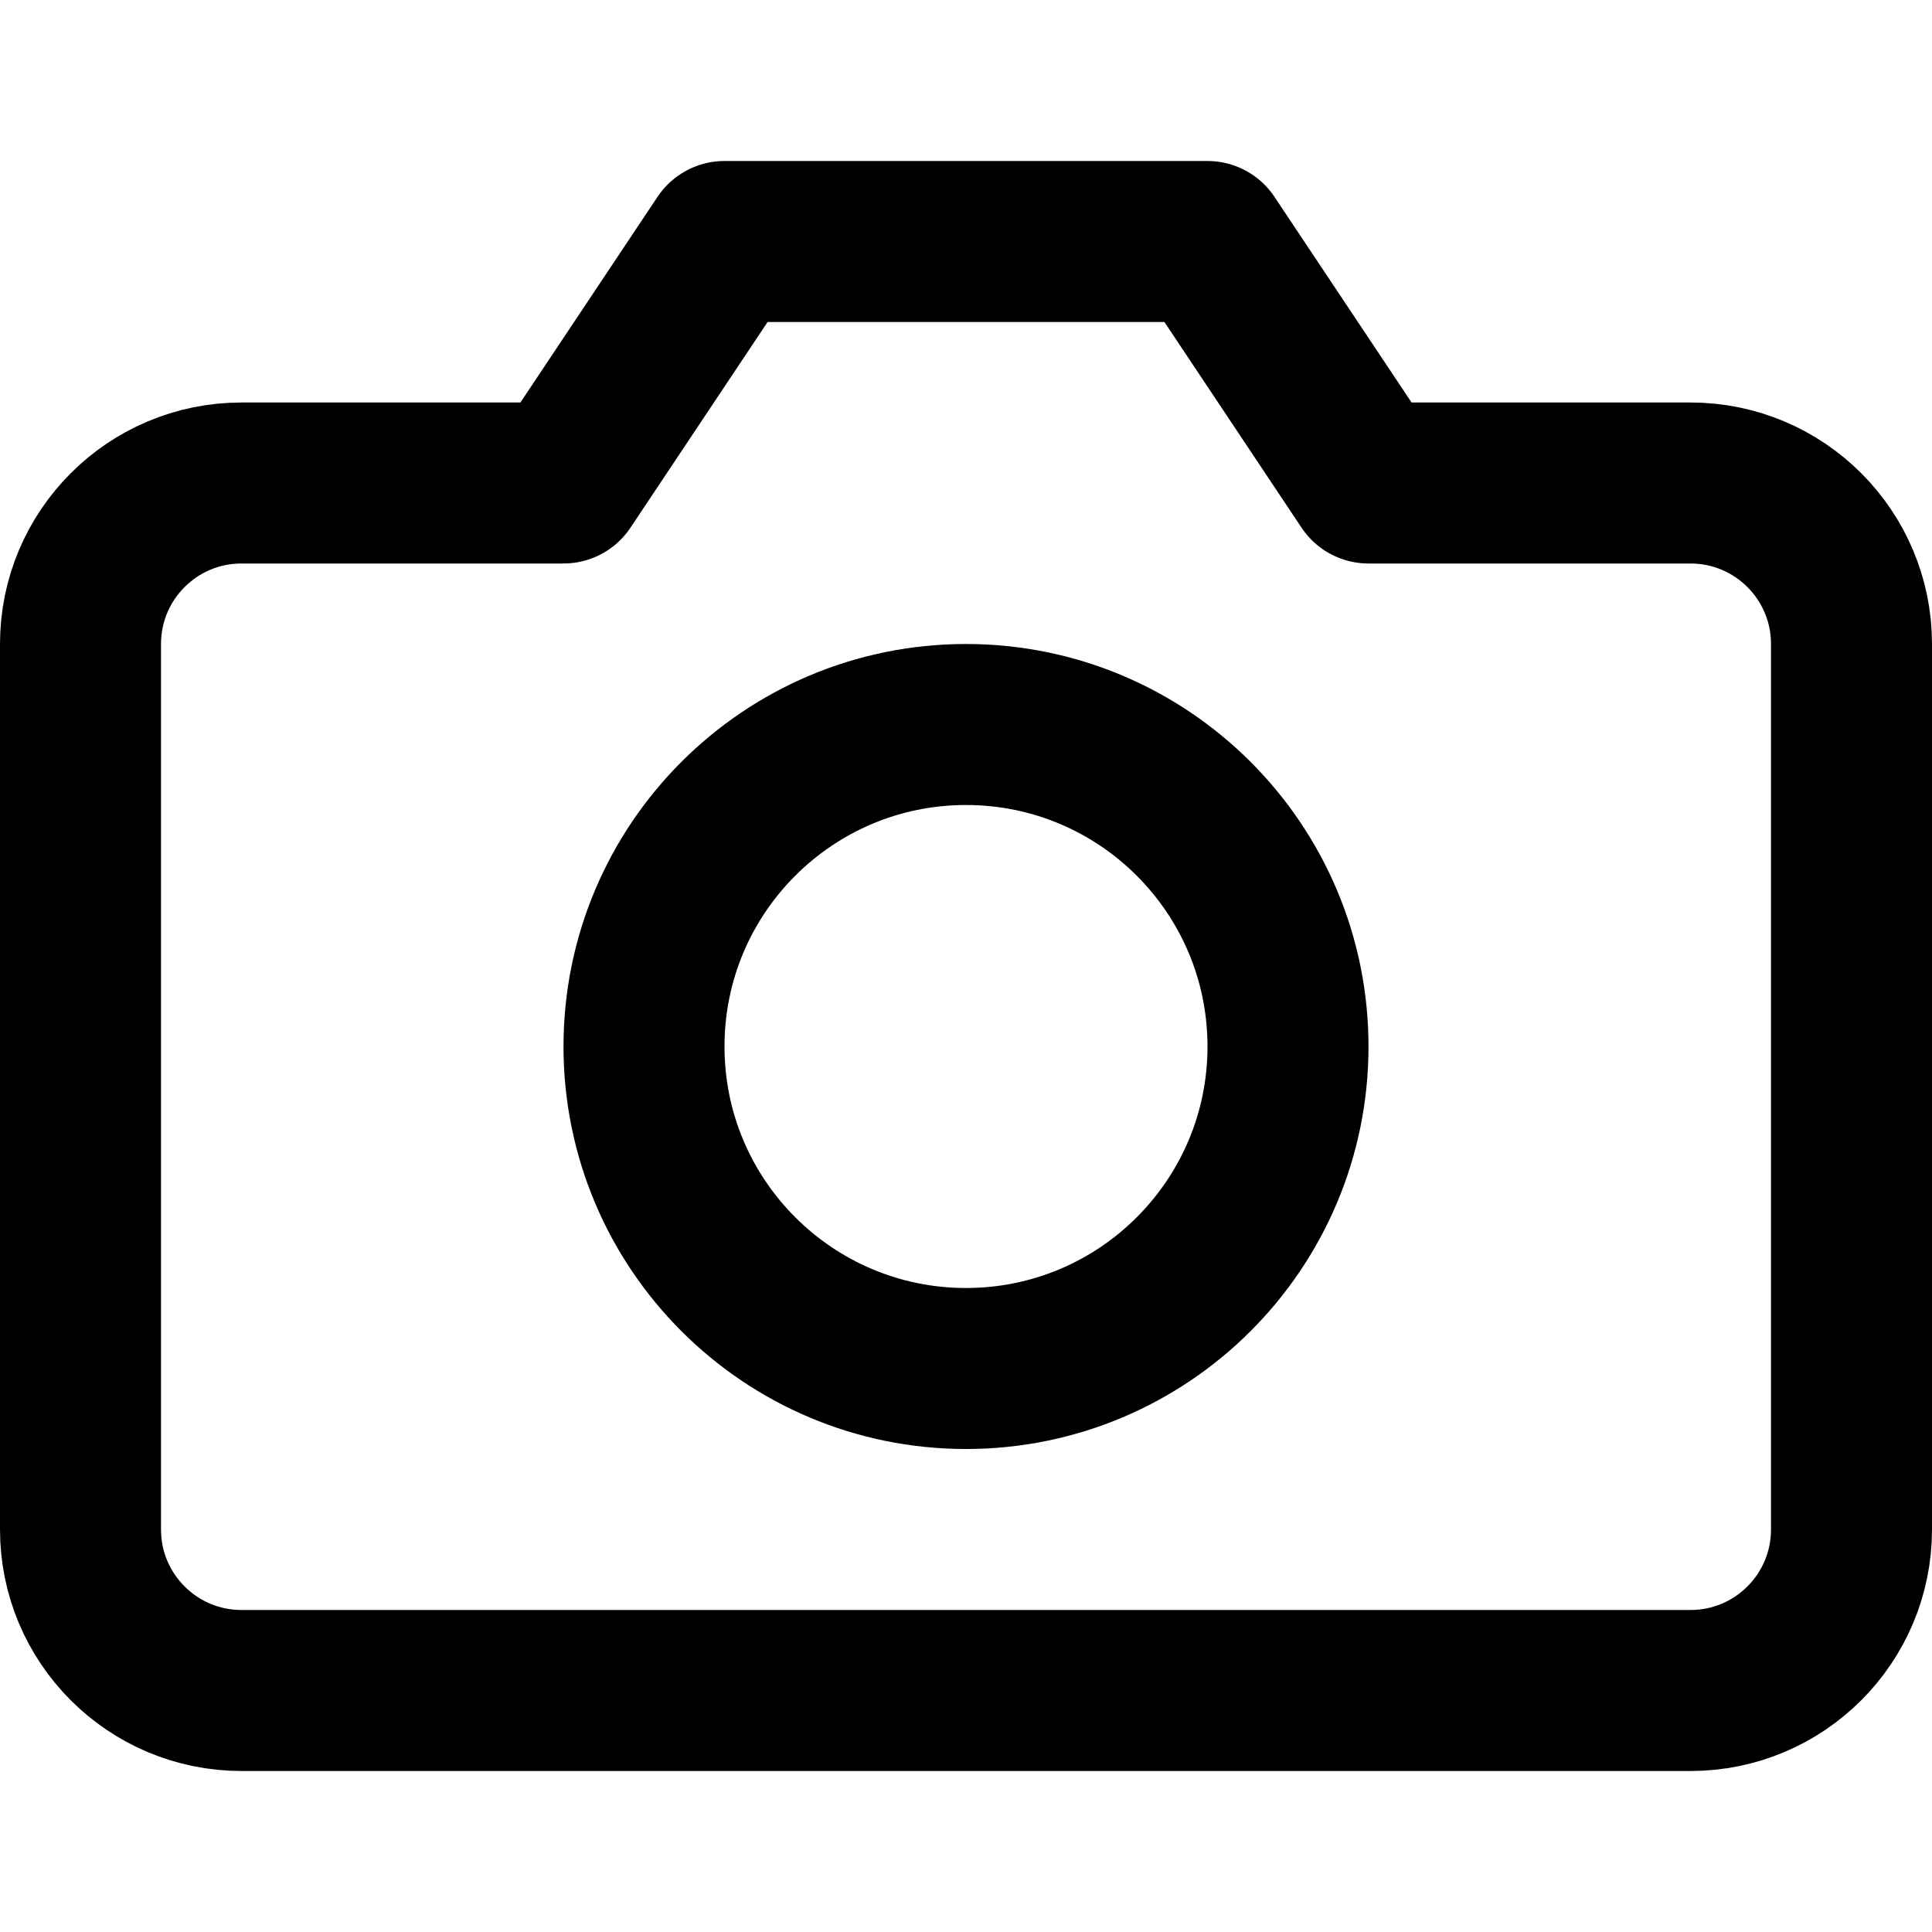
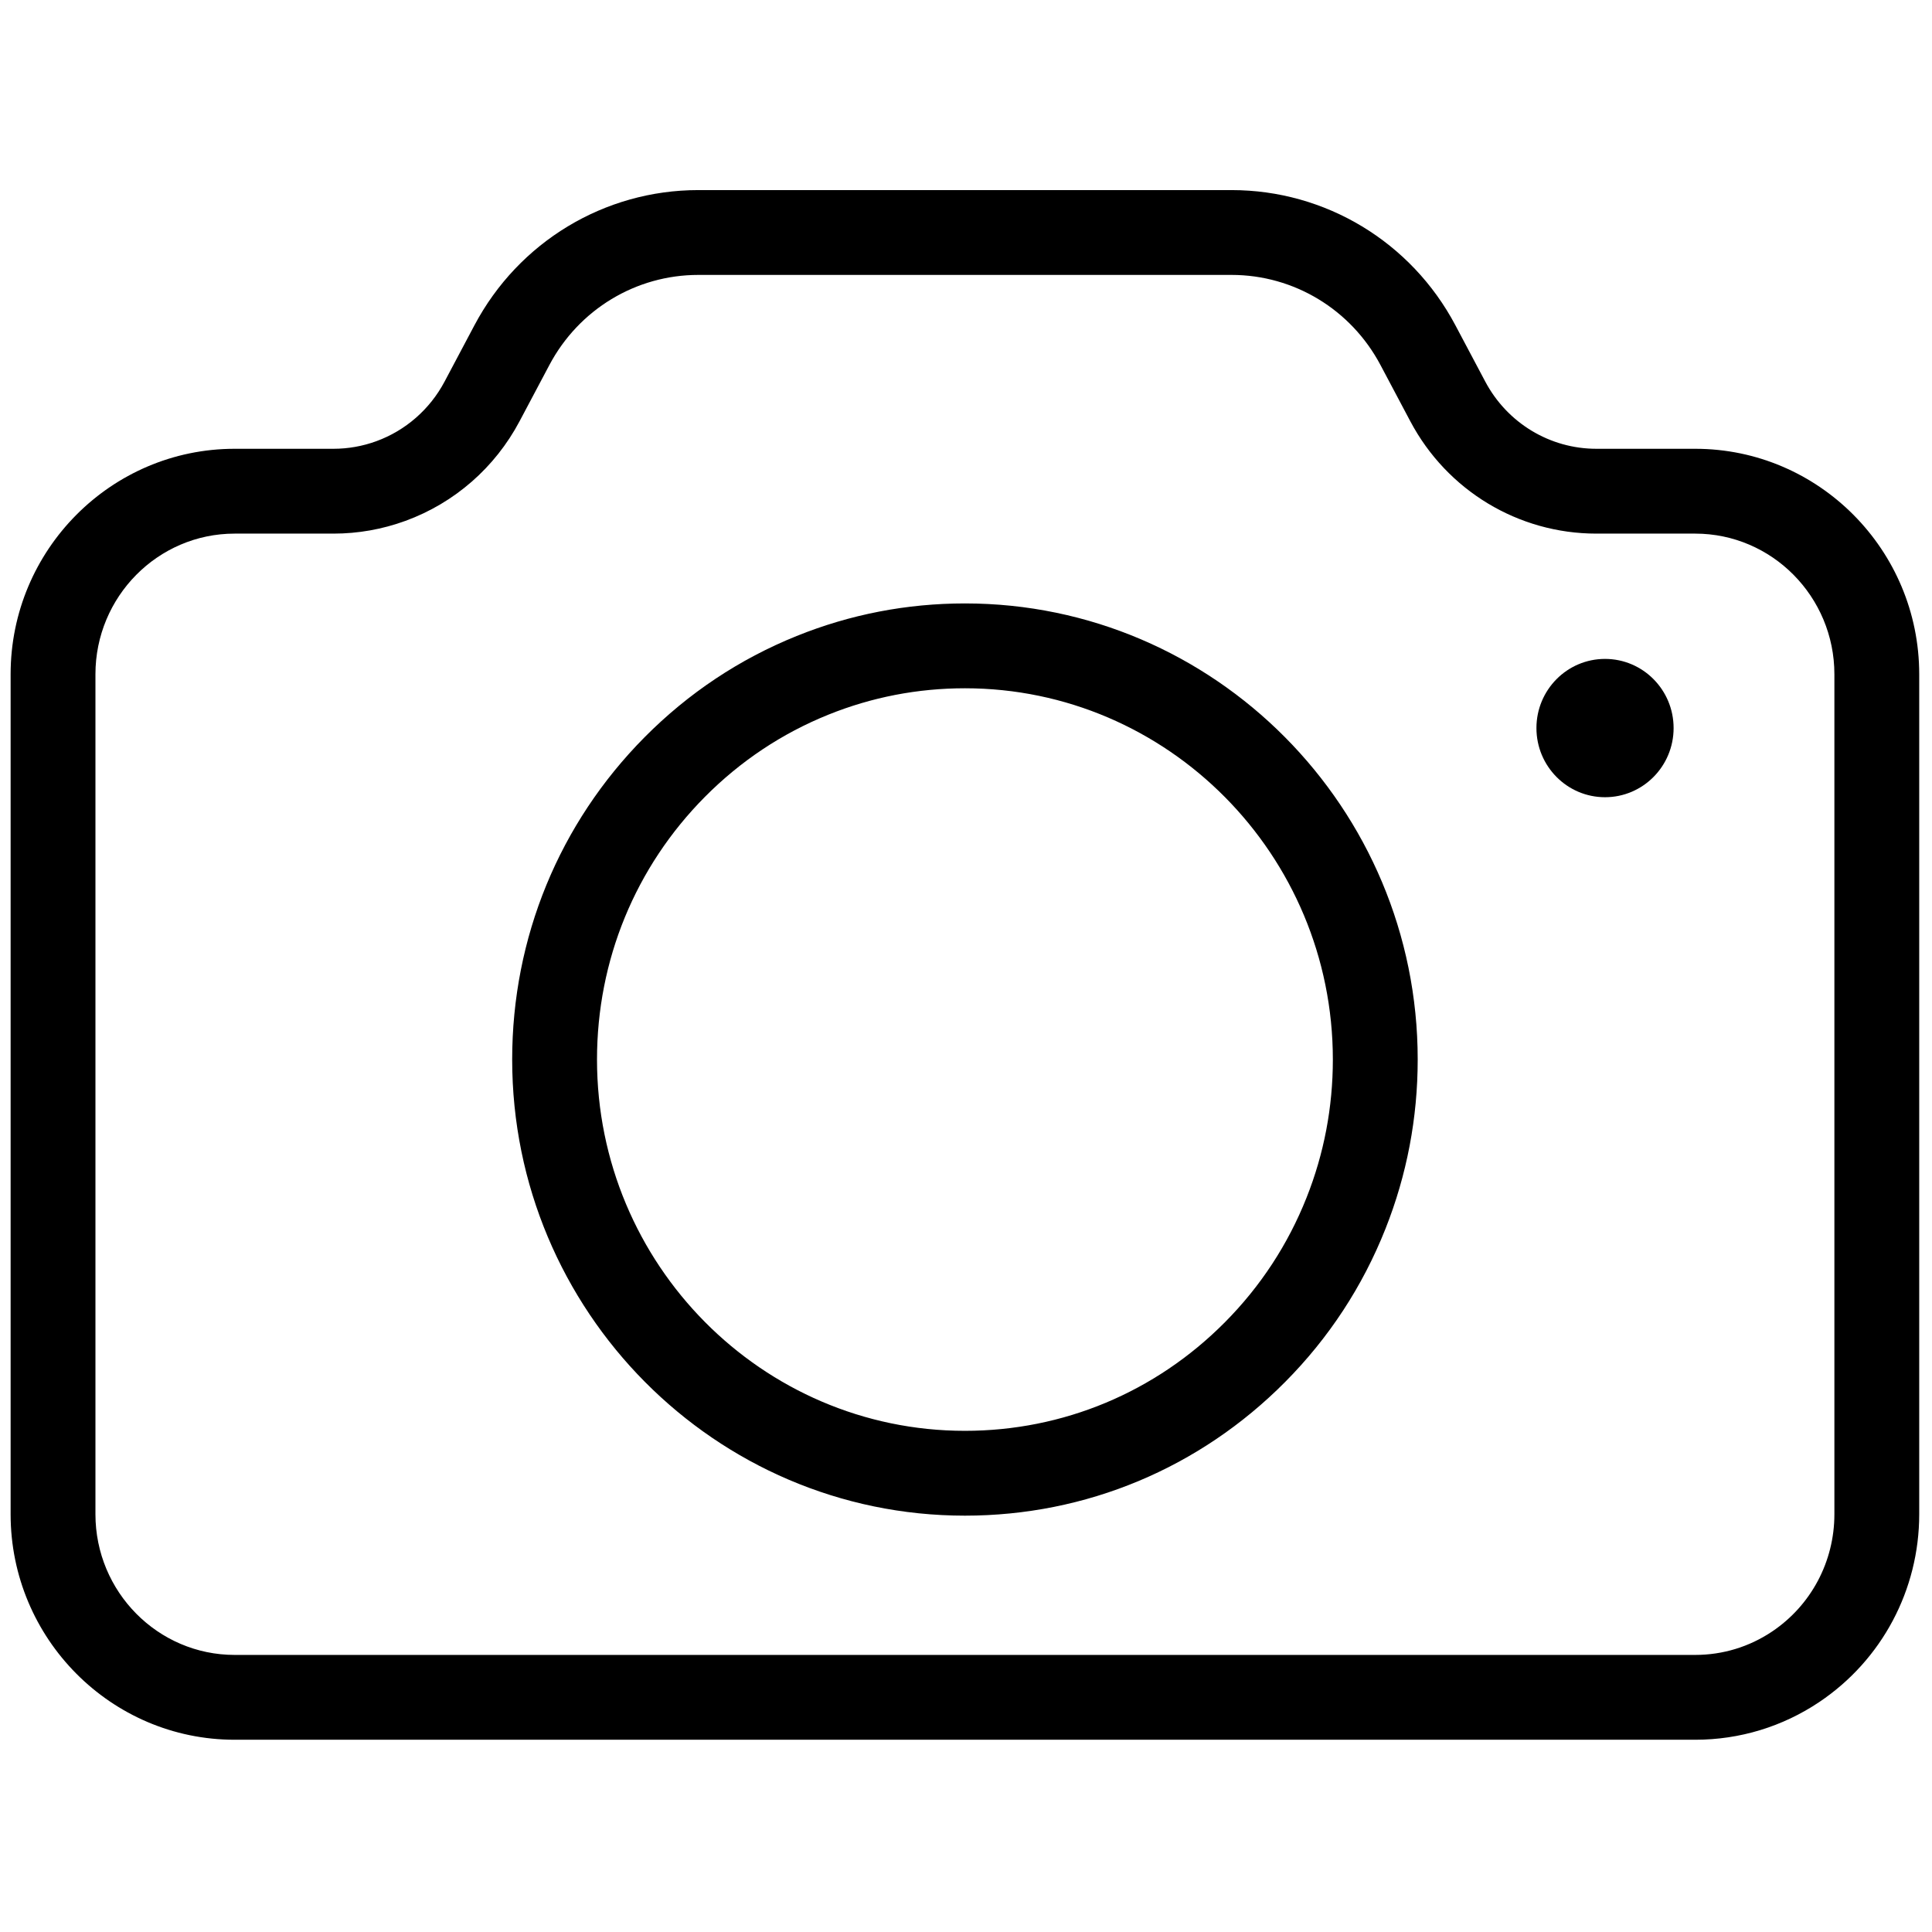
- <svg xmlns="http://www.w3.org/2000/svg" viewBox="0 0 24 24" fill="none" stroke="currentColor" stroke-width="2" stroke-linecap="round" stroke-linejoin="round">
-   <path d="M23 19a2 2 0 0 1-2 2H3a2 2 0 0 1-2-2V8a2 2 0 0 1 2-2h4l2-3h6l2 3h4a2 2 0 0 1 2 2z" />
-   <circle cx="12" cy="13" r="4" />
+ <svg xmlns="http://www.w3.org/2000/svg" version="1.1" width="256" height="256" viewBox="0 0 256 256" xml:space="preserve">
+   <g style="stroke: none; stroke-width: 0; stroke-dasharray: none; stroke-linecap: butt; stroke-linejoin: miter; stroke-miterlimit: 10; fill: none; fill-rule: nonzero; opacity: 1;" transform="translate(1.406593 1.406593) scale(2.81 2.81)">
+     <path d="M 79.438 81.537 H 10.563 C 4.738 81.537 0 76.768 0 70.904 v -39.61 c 0 -5.863 4.738 -10.632 10.563 -10.632 h 4.66 c 0.692 0 1.373 -0.121 2.023 -0.358 c 1.382 -0.505 2.525 -1.505 3.219 -2.814 l 1.407 -2.653 c 2.085 -3.931 6.129 -6.374 10.555 -6.374 h 25.146 c 4.426 0 8.471 2.442 10.555 6.374 l 1.407 2.653 c 1.038 1.957 3.047 3.172 5.242 3.172 h 4.66 c 5.824 0 10.563 4.77 10.563 10.632 v 39.61 c 0 3.563 -1.76 6.871 -4.706 8.85 C 83.558 80.921 81.533 81.537 79.438 81.537 z M 10.563 24.662 C 6.944 24.662 4 27.637 4 31.294 v 39.61 c 0 3.657 2.944 6.633 6.563 6.633 h 68.875 c 1.298 0 2.552 -0.382 3.626 -1.104 C 84.902 75.199 86 73.132 86 70.904 v -39.61 c 0 -3.657 -2.944 -6.632 -6.563 -6.632 h -4.66 c -3.68 0 -7.043 -2.03 -8.775 -5.298 l -1.407 -2.653 c -1.39 -2.62 -4.08 -4.248 -7.021 -4.248 H 32.427 c -2.941 0 -5.632 1.627 -7.021 4.248 l -1.407 2.653 c -1.157 2.183 -3.067 3.851 -5.378 4.696 c -1.092 0.399 -2.235 0.602 -3.397 0.602 H 10.563 z" style="stroke: none; stroke-width: 1; stroke-dasharray: none; stroke-linecap: butt; stroke-linejoin: miter; stroke-miterlimit: 10; fill: rgb(0,0,0); fill-rule: nonzero; opacity: 1;" transform=" matrix(1 0 0 1 0 0) " stroke-linecap="round" />
+     <path d="M 45 70.97 c -11.772 0 -21.349 -9.648 -21.349 -21.508 c 0 -5.742 2.219 -11.14 6.247 -15.202 c 2.062 -2.078 4.473 -3.683 7.167 -4.77 c 2.526 -1.019 5.195 -1.536 7.936 -1.536 c 11.772 0 21.35 9.648 21.35 21.507 c 0 2.757 -0.512 5.443 -1.521 7.985 c -1.076 2.713 -2.667 5.141 -4.727 7.217 C 56.069 68.73 50.706 70.97 45 70.97 z M 45 31.955 c -2.225 0 -4.391 0.419 -6.439 1.245 c -2.187 0.882 -4.146 2.187 -5.823 3.877 c -3.28 3.307 -5.087 7.706 -5.087 12.385 c 0 9.654 7.783 17.508 17.349 17.508 c 4.631 0 8.986 -1.819 12.262 -5.122 c 1.678 -1.691 2.973 -3.668 3.849 -5.877 c 0.822 -2.069 1.239 -4.26 1.239 -6.509 C 62.35 39.808 54.566 31.955 45 31.955 z" style="stroke: none; stroke-width: 1; stroke-dasharray: none; stroke-linecap: butt; stroke-linejoin: miter; stroke-miterlimit: 10; fill: rgb(0,0,0); fill-rule: nonzero; opacity: 1;" transform=" matrix(1 0 0 1 0 0) " stroke-linecap="round" />
+     <ellipse cx="75.184" cy="33.831" rx="3.234" ry="3.261" style="stroke: none; stroke-width: 1; stroke-dasharray: none; stroke-linecap: butt; stroke-linejoin: miter; stroke-miterlimit: 10; fill: rgb(0,0,0); fill-rule: nonzero; opacity: 1;" transform=" matrix(1 0 0 1 0 0) " />
+   </g>
</svg>
